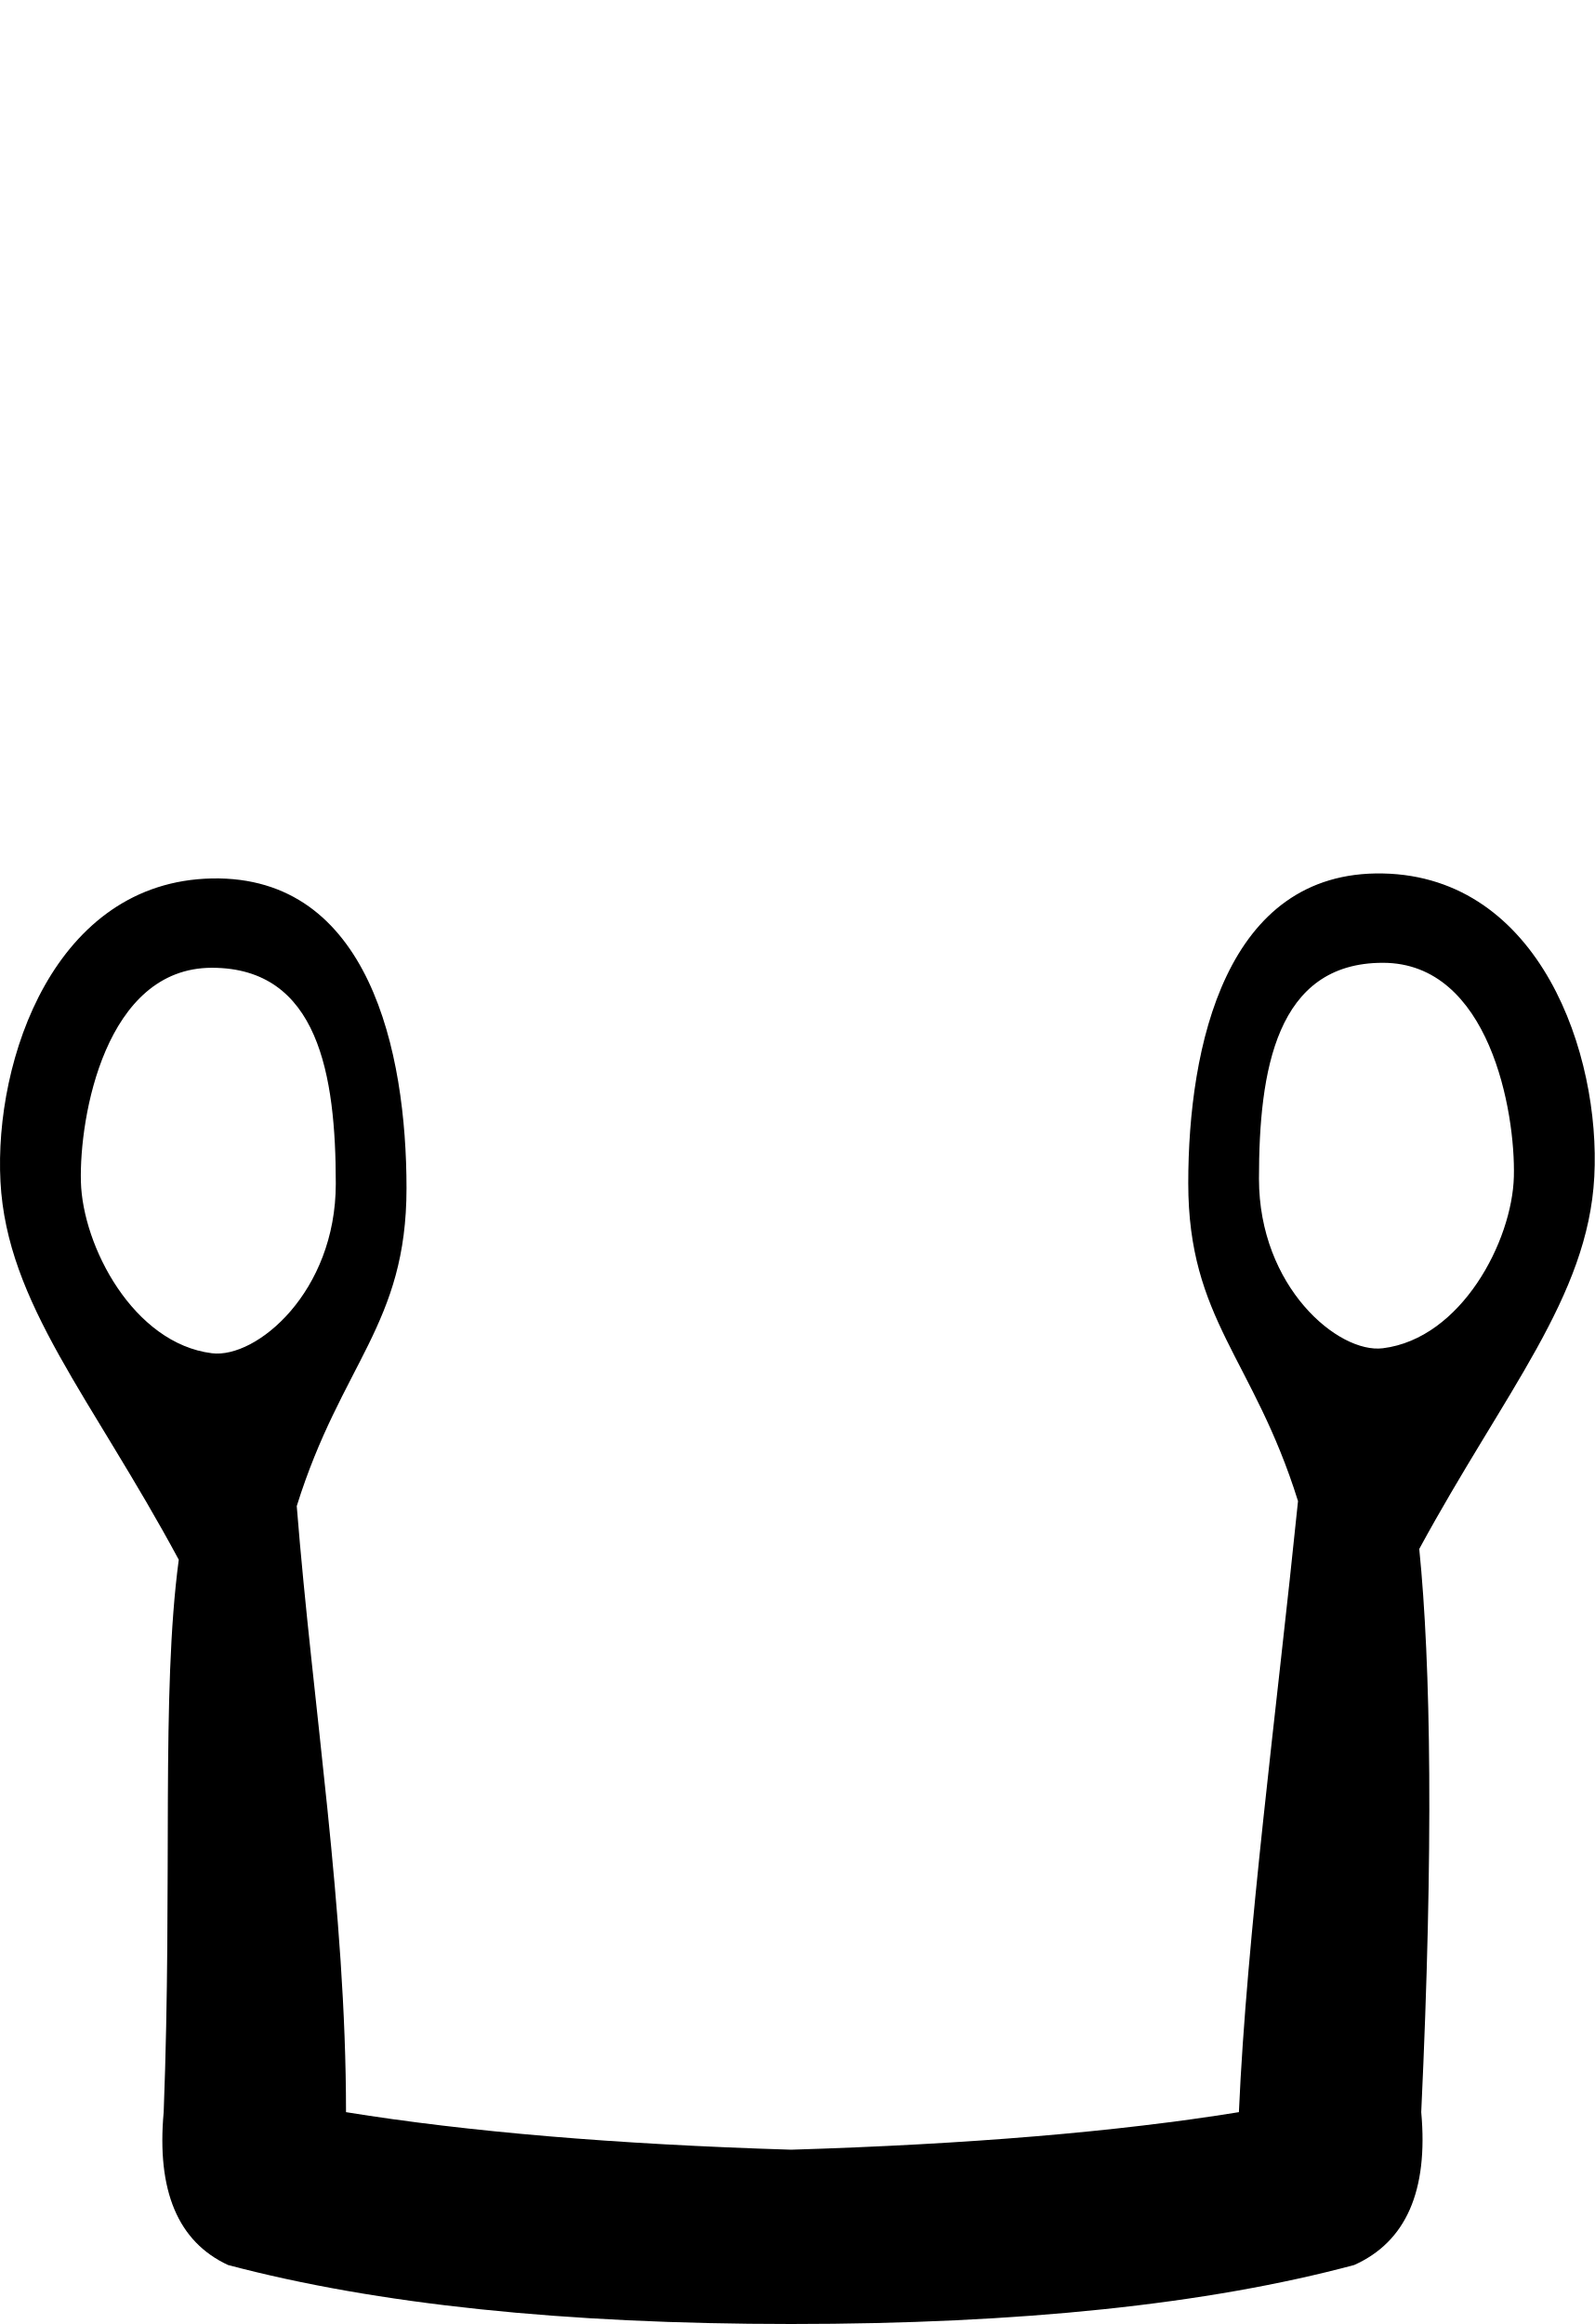
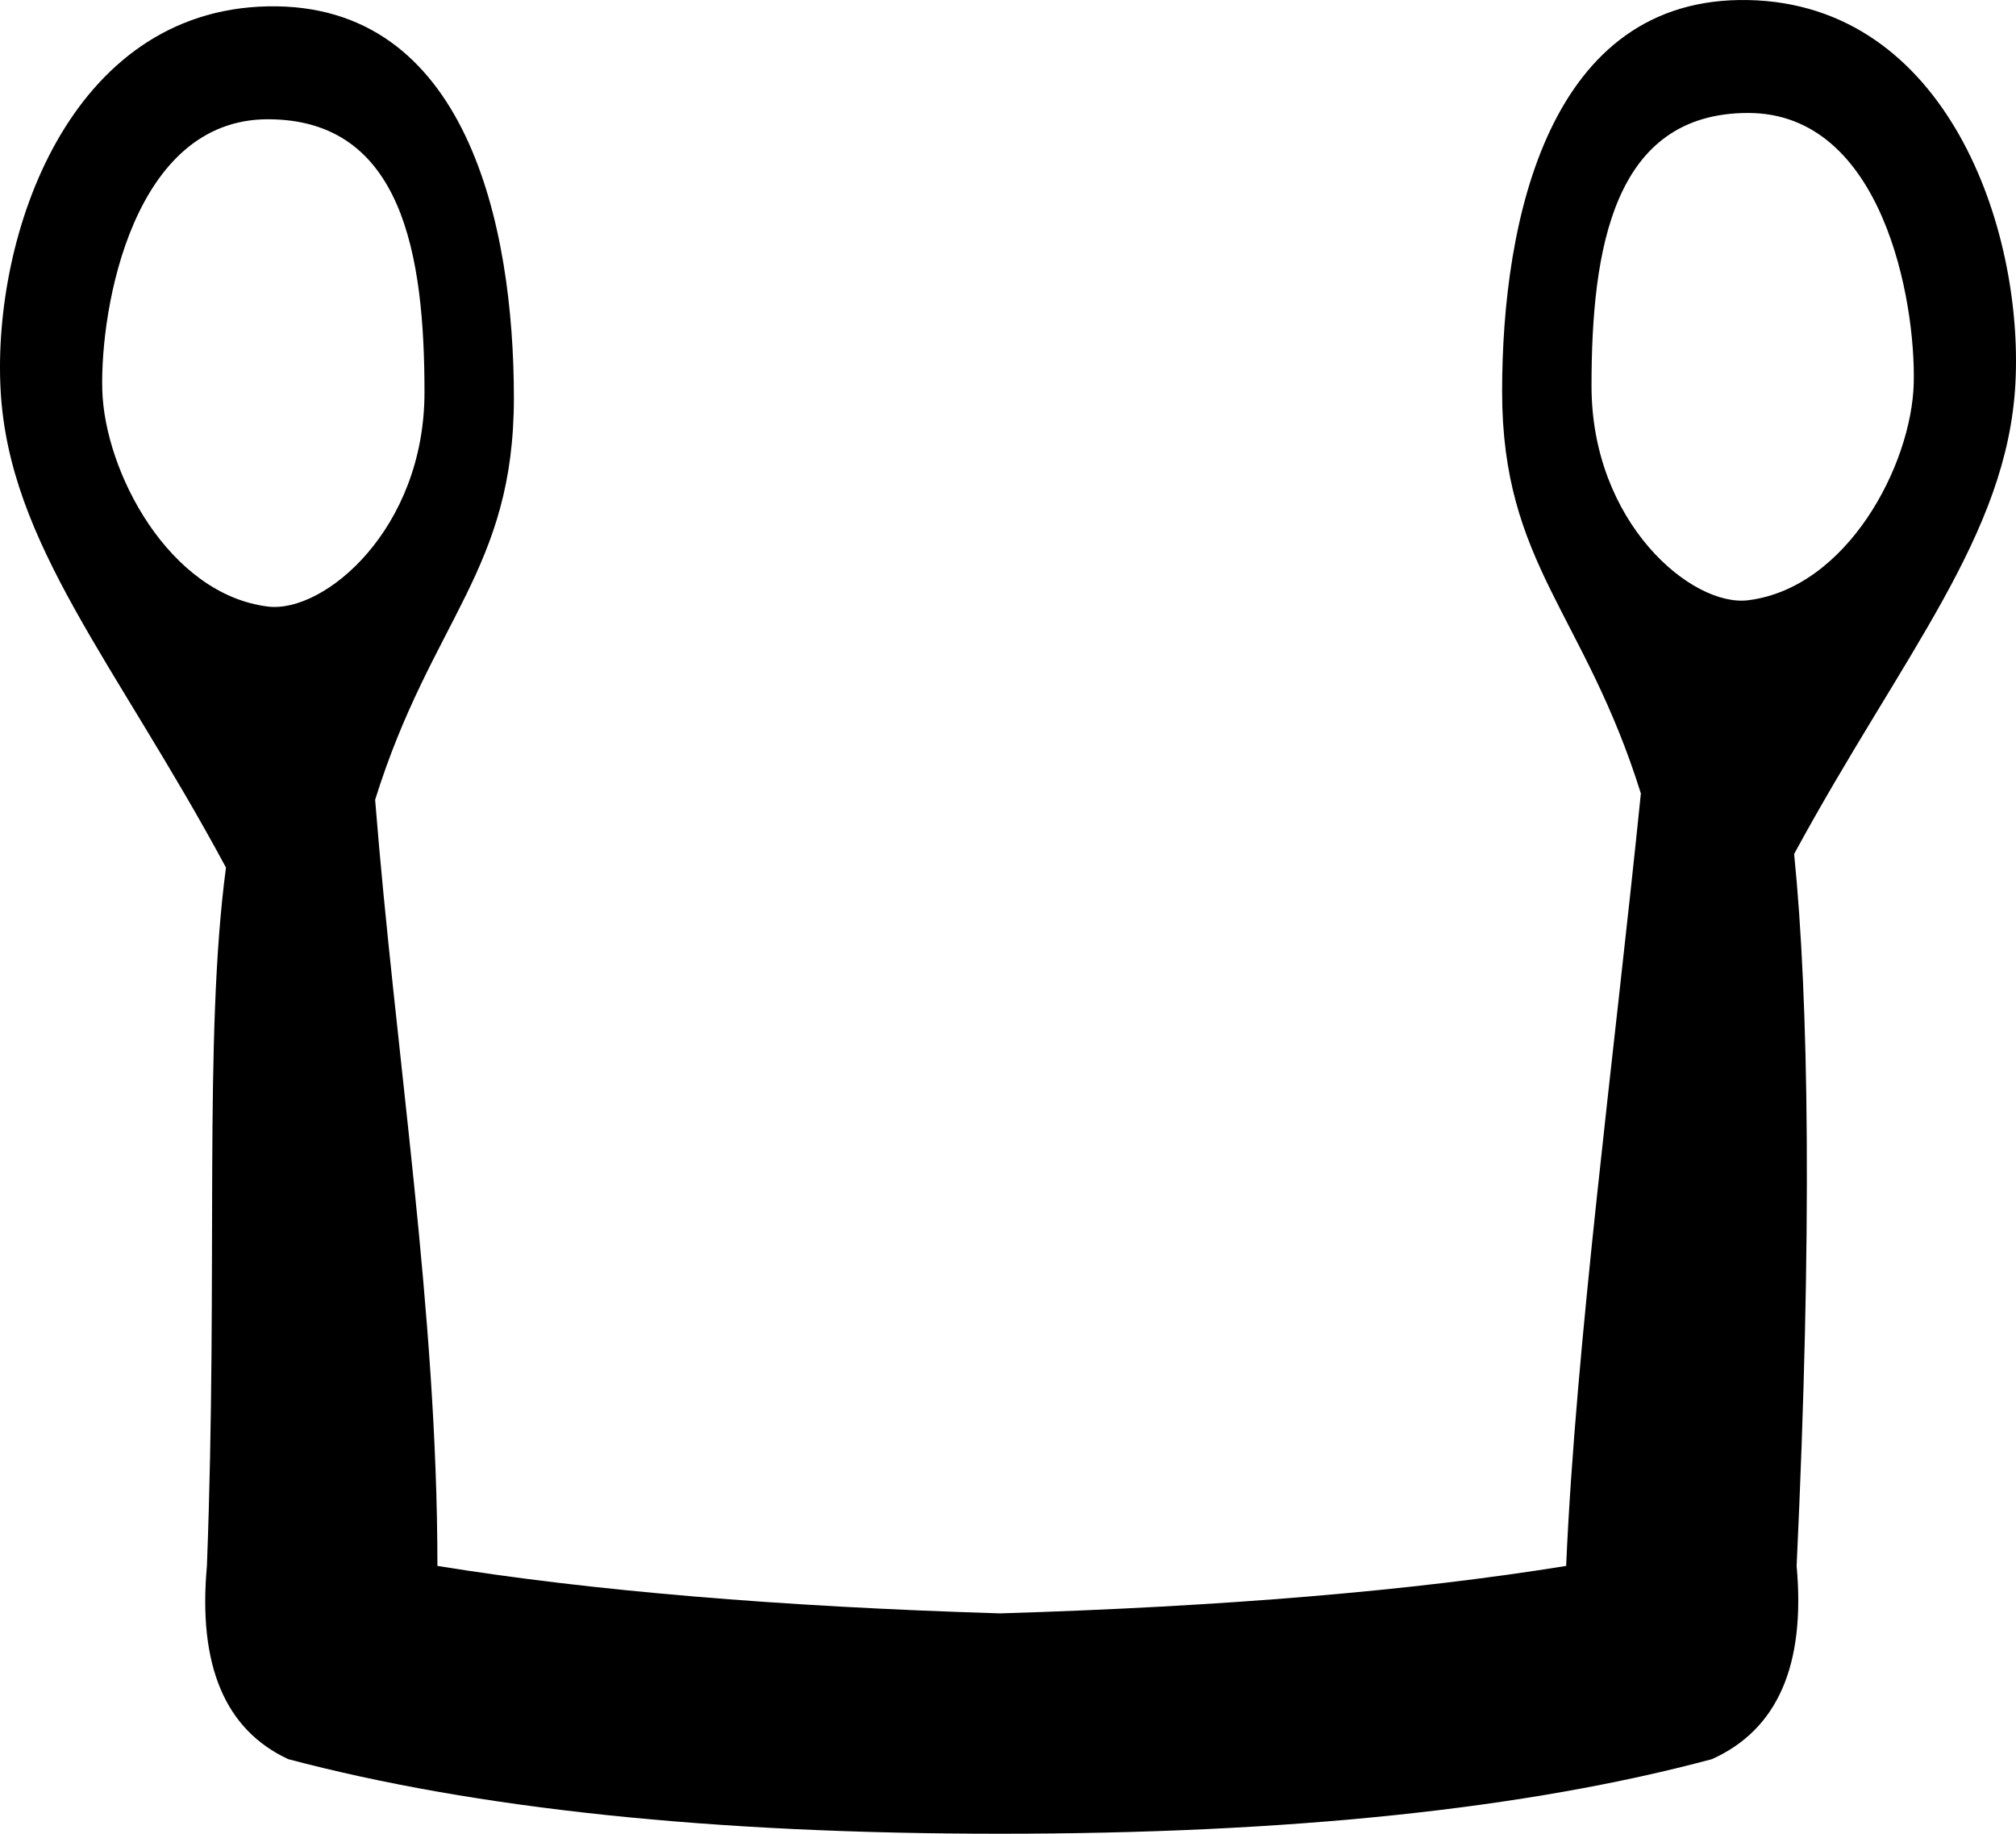
- <svg xmlns="http://www.w3.org/2000/svg" width="1241.483" height="1808.952" id="svg3328" version="1.1">
+ <svg xmlns="http://www.w3.org/2000/svg" width="1241.483" height="1129.09" id="svg3328" version="1.1">
  <defs id="defs3333" />
-   <path id="path2958" style="fill:#000000;stroke:none;stroke-width:83.047" d="M 1076.528,679.893 C 954.081,677.475 925.025,814.708 925.025,920.956 c 0,106.247 50.662,136.152 85.451,247.476 -16.624,163.034 -40.007,338.065 -46.025,475.619 -94.626,15.308 -210.823,25.048 -348.588,29.223 -136.373,-4.175 -251.874,-13.915 -346.5,-29.223 0,-157.246 -25.831,-314.494 -38.355,-471.74 34.789,-111.325 85.451,-141.229 85.451,-247.477 0,-106.247 -29.056,-243.481 -151.504,-241.063 C 42.506,686.191 -4.653,824.76 0.359,919.745 5.371,1014.729 71.376,1088.101 139.165,1214.057 c -13.916,104.367 -4.784,247.7 -11.742,429.994 -5.566,61.229 11.132,100.89 50.096,118.981 115.5,30.614 261.615,45.92 438.344,45.92 178.12,0 324.236,-15.306 438.344,-45.92 40.355,-18.09 57.75,-57.752 52.184,-118.981 9.646,-205.619 7.509,-348.722 -1.539,-438.385 66.885,-123.082 131.324,-196.009 136.273,-289.801 5.012,-94.985 -42.148,-233.554 -164.596,-235.973 z m 0,69.527 c 83.084,0 103.276,116.164 101.977,166.445 -1.3,50.281 -40.909,125.993 -101.977,133.588 -34.633,4.307 -96.451,-47.628 -96.451,-131.957 0,-84.329 13.367,-168.076 96.451,-168.076 z m -911.574,3.879 c 83.084,0 96.451,83.747 96.451,168.076 0,84.329 -61.818,136.264 -96.451,131.957 C 103.887,1045.738 64.277,970.026 62.978,919.745 61.678,869.464 81.87,753.299 164.954,753.299 Z" />
+   <path id="path2958" style="fill:#000000;stroke:none;stroke-width:83.047" d="M 1076.528,0.032 C 954.081,-2.387 925.025,134.847 925.025,241.094 c 0,106.247 50.662,136.152 85.451,247.476 -16.624,163.034 -40.007,338.065 -46.025,475.619 -94.626,15.308 -210.823,25.048 -348.588,29.223 -136.373,-4.175 -251.874,-13.915 -346.5,-29.223 0,-157.246 -25.831,-314.494 -38.355,-471.74 34.789,-111.325 85.451,-141.229 85.451,-247.477 C 316.458,138.725 287.402,1.492 164.954,3.91 42.506,6.329 -4.653,144.899 0.359,239.883 5.371,334.868 71.376,408.24 139.165,534.196 c -13.916,104.367 -4.784,247.7 -11.742,429.994 -5.566,61.229 11.132,100.89 50.096,118.98 115.5,30.614 261.615,45.92 438.344,45.92 178.12,0 324.236,-15.306 438.344,-45.92 40.355,-18.09 57.75,-57.752 52.184,-118.98 9.646,-205.619 7.509,-348.722 -1.539,-438.385 66.885,-123.082 131.324,-196.009 136.273,-289.801 5.012,-94.985 -42.148,-233.554 -164.596,-235.973 z m 0,69.527 c 83.084,0 103.276,116.164 101.977,166.445 -1.3,50.281 -40.909,125.993 -101.977,133.588 -34.633,4.307 -96.451,-47.628 -96.451,-131.957 0,-84.329 13.367,-168.076 96.451,-168.076 z m -911.574,3.879 c 83.084,0 96.451,83.747 96.451,168.076 0,84.329 -61.818,136.264 -96.451,131.957 C 103.887,365.876 64.277,290.164 62.978,239.883 61.678,189.602 81.87,73.438 164.954,73.438 Z" />
</svg>
